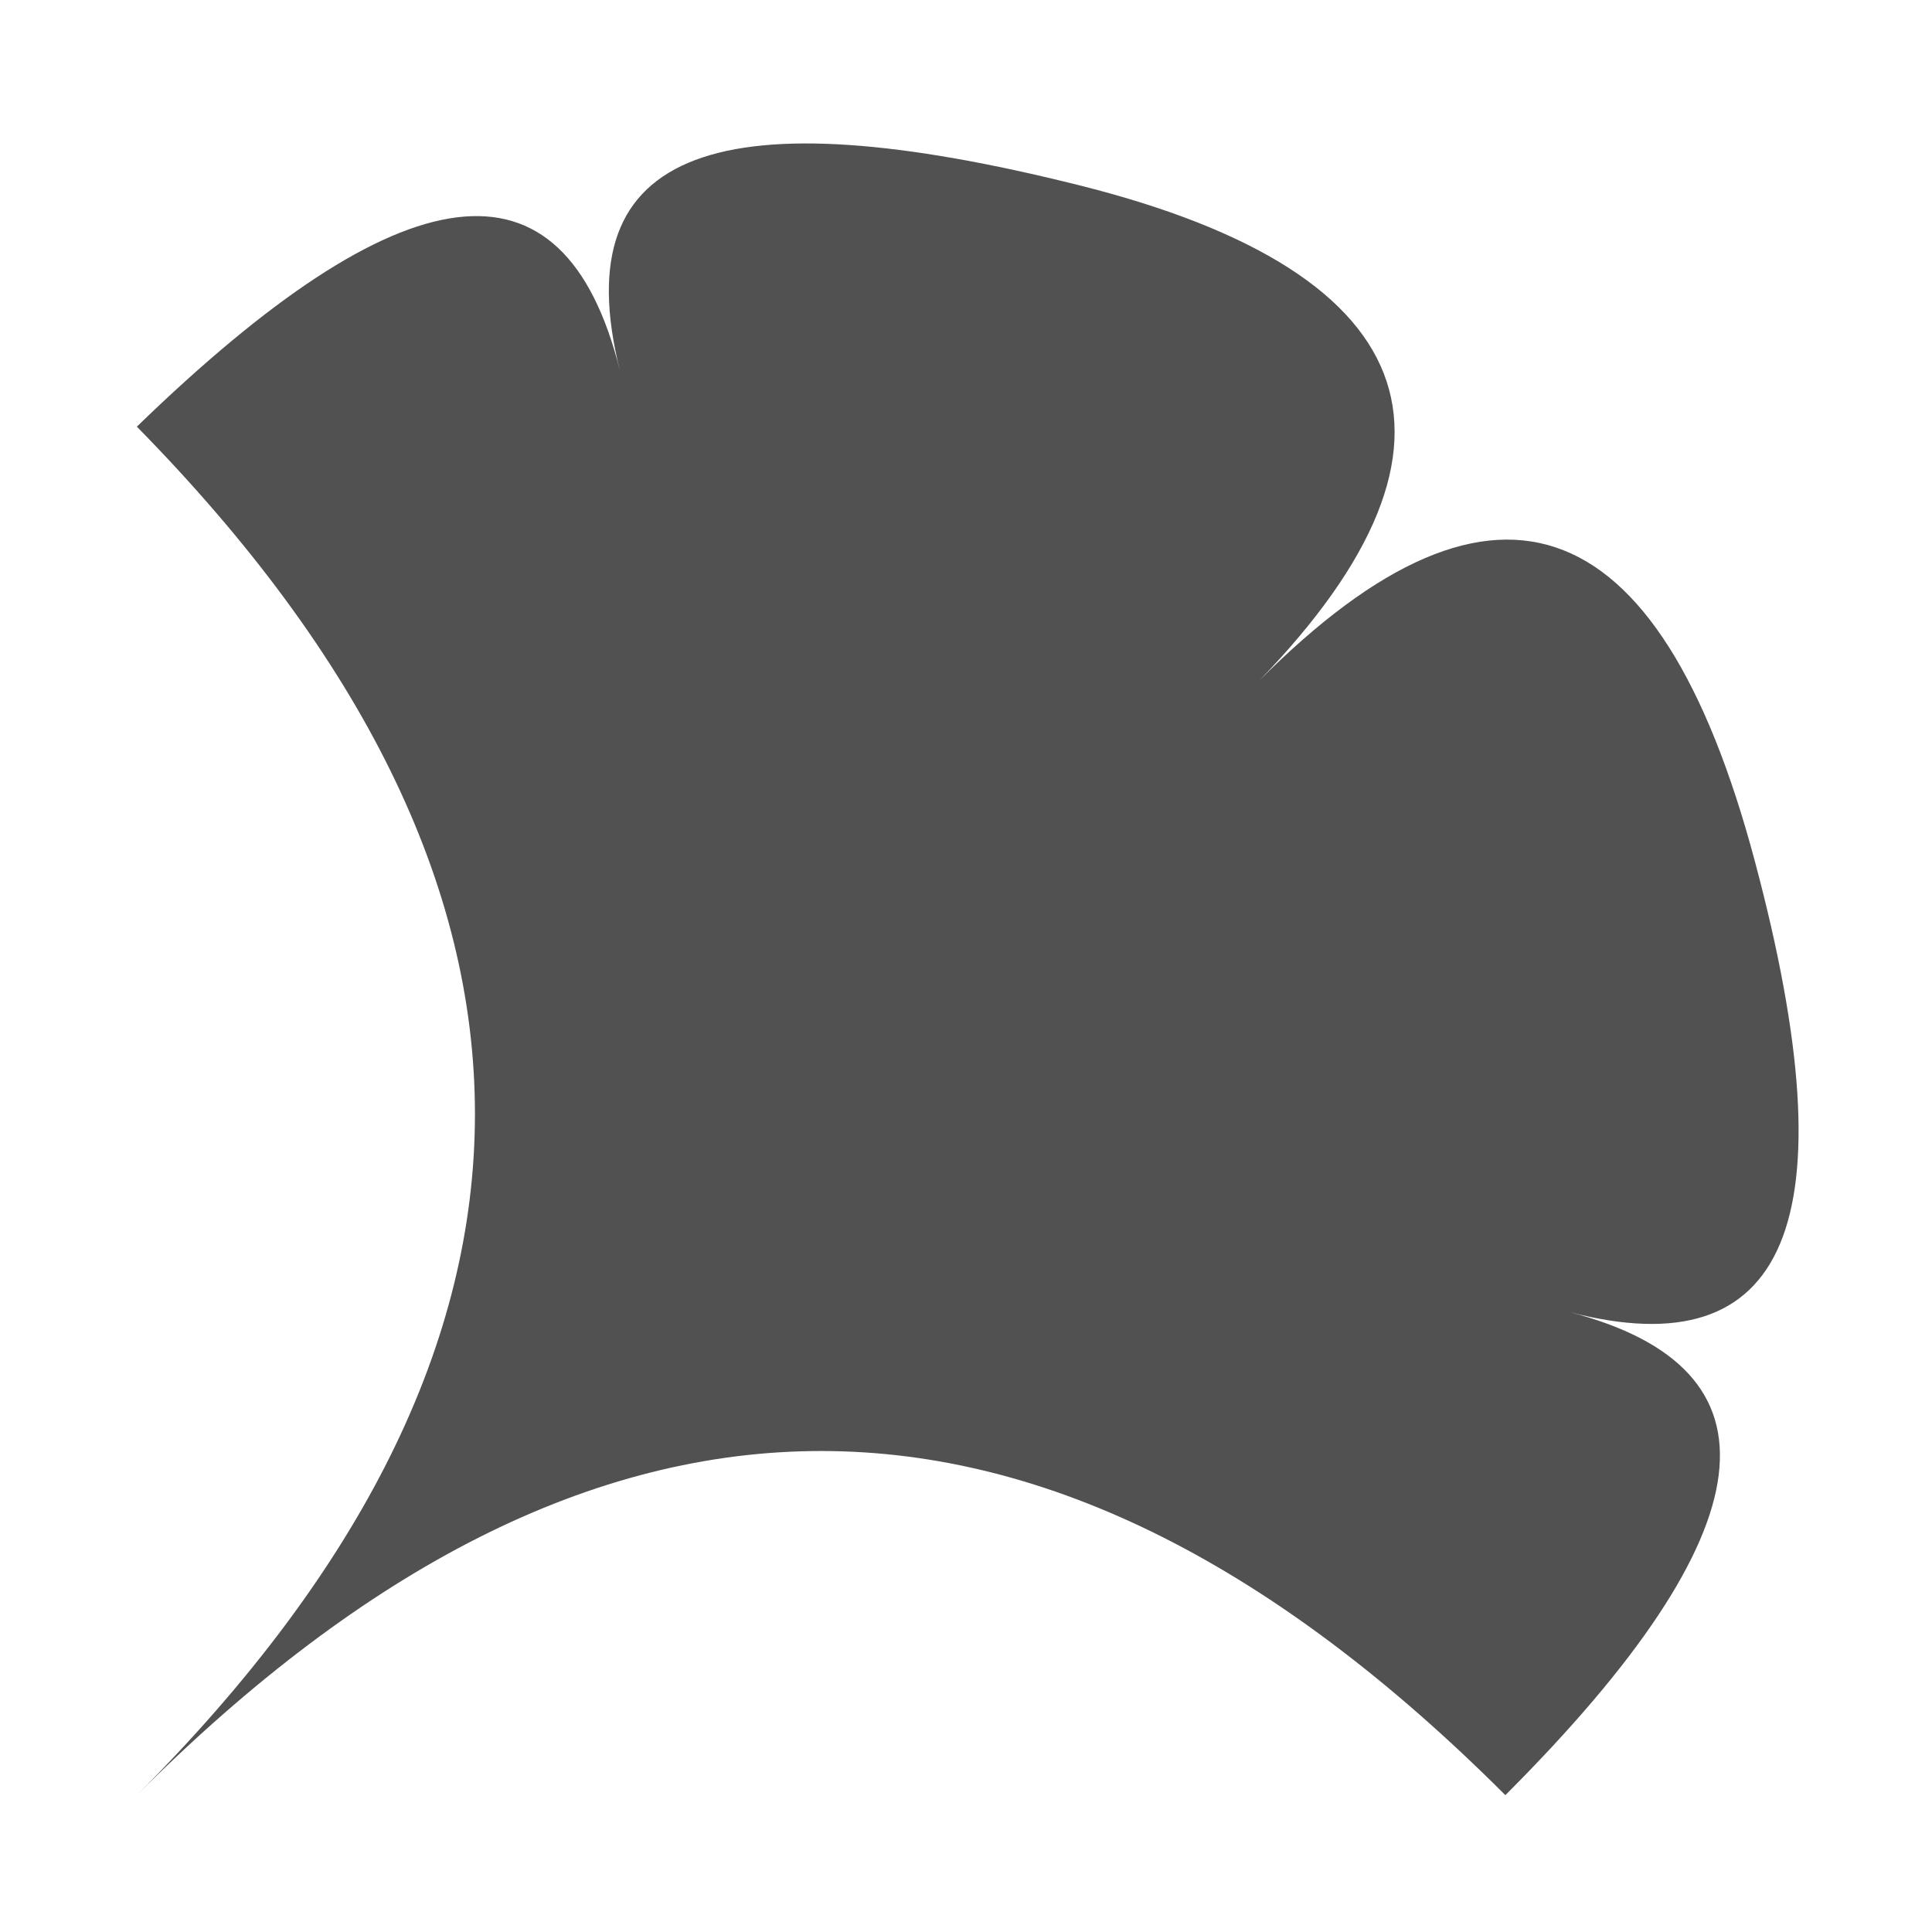
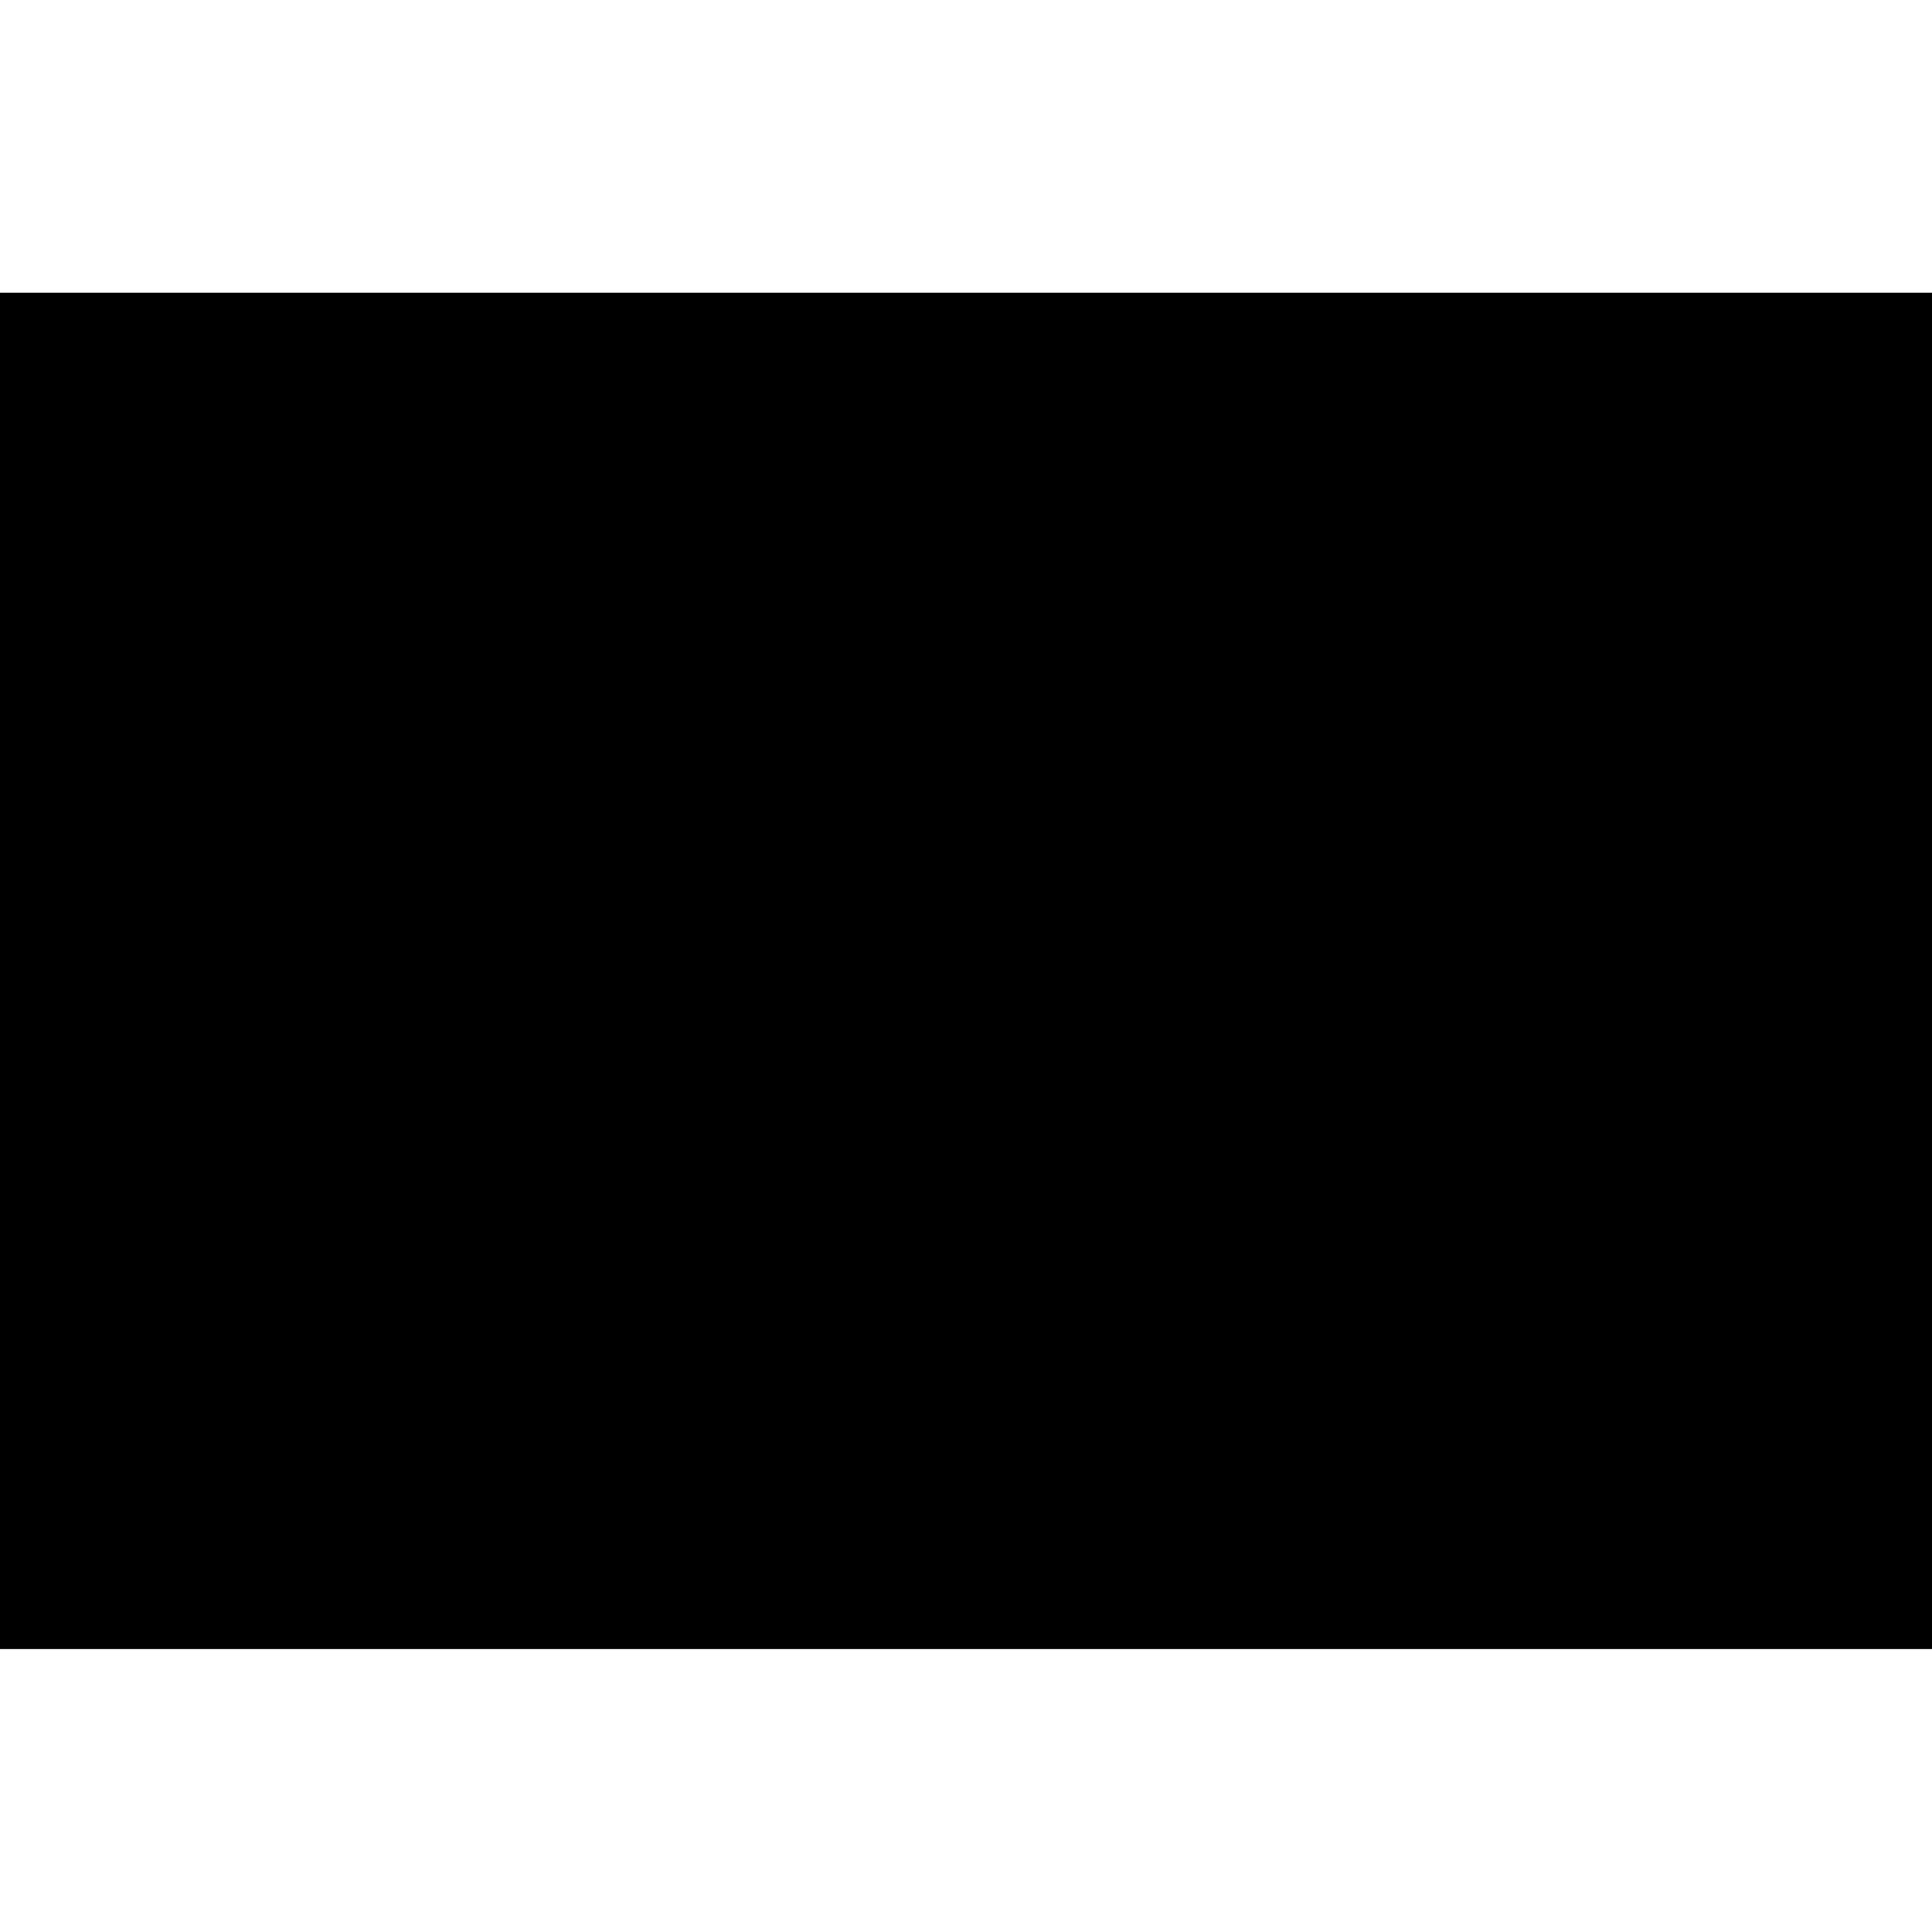
- <svg xmlns="http://www.w3.org/2000/svg" version="1.1" x="0px" y="0px" width="24px" height="24px" viewBox="0 0 24 24">
-   <style type="text/css">
- 	.st0{fill:#515151;}
- </style>
-   <path class="st0" d="M1.7,22.3c5.7-5.7,11.3-5.7,17,0c3.3-3.3,3.5-5.3,0.8-6c2.7,0.7,3.5-1.1,2.3-5.6s-3.3-5.2-6.3-2.1  c3-3,2.3-5.2-2.1-6.3S7,1.8,7.7,4.6C7,1.8,5,2.1,1.7,5.3C7.3,11,7.3,16.7,1.7,22.3" />
+ <svg xmlns="http://www.w3.org/2000/svg" version="1.0" width="198pt" height="198pt" viewBox="0 0 198 198" preserveAspectRatio="xMidYMid meet">
+   <g transform="translate(0,198) scale(0.1,-0.1)" fill="#000000" stroke="none">
+     <path d="M0 985 l0 -695 990 0 990 0 0 695 0 695 -990 0 -990 0 0 -695z" />
+   </g>
</svg>
